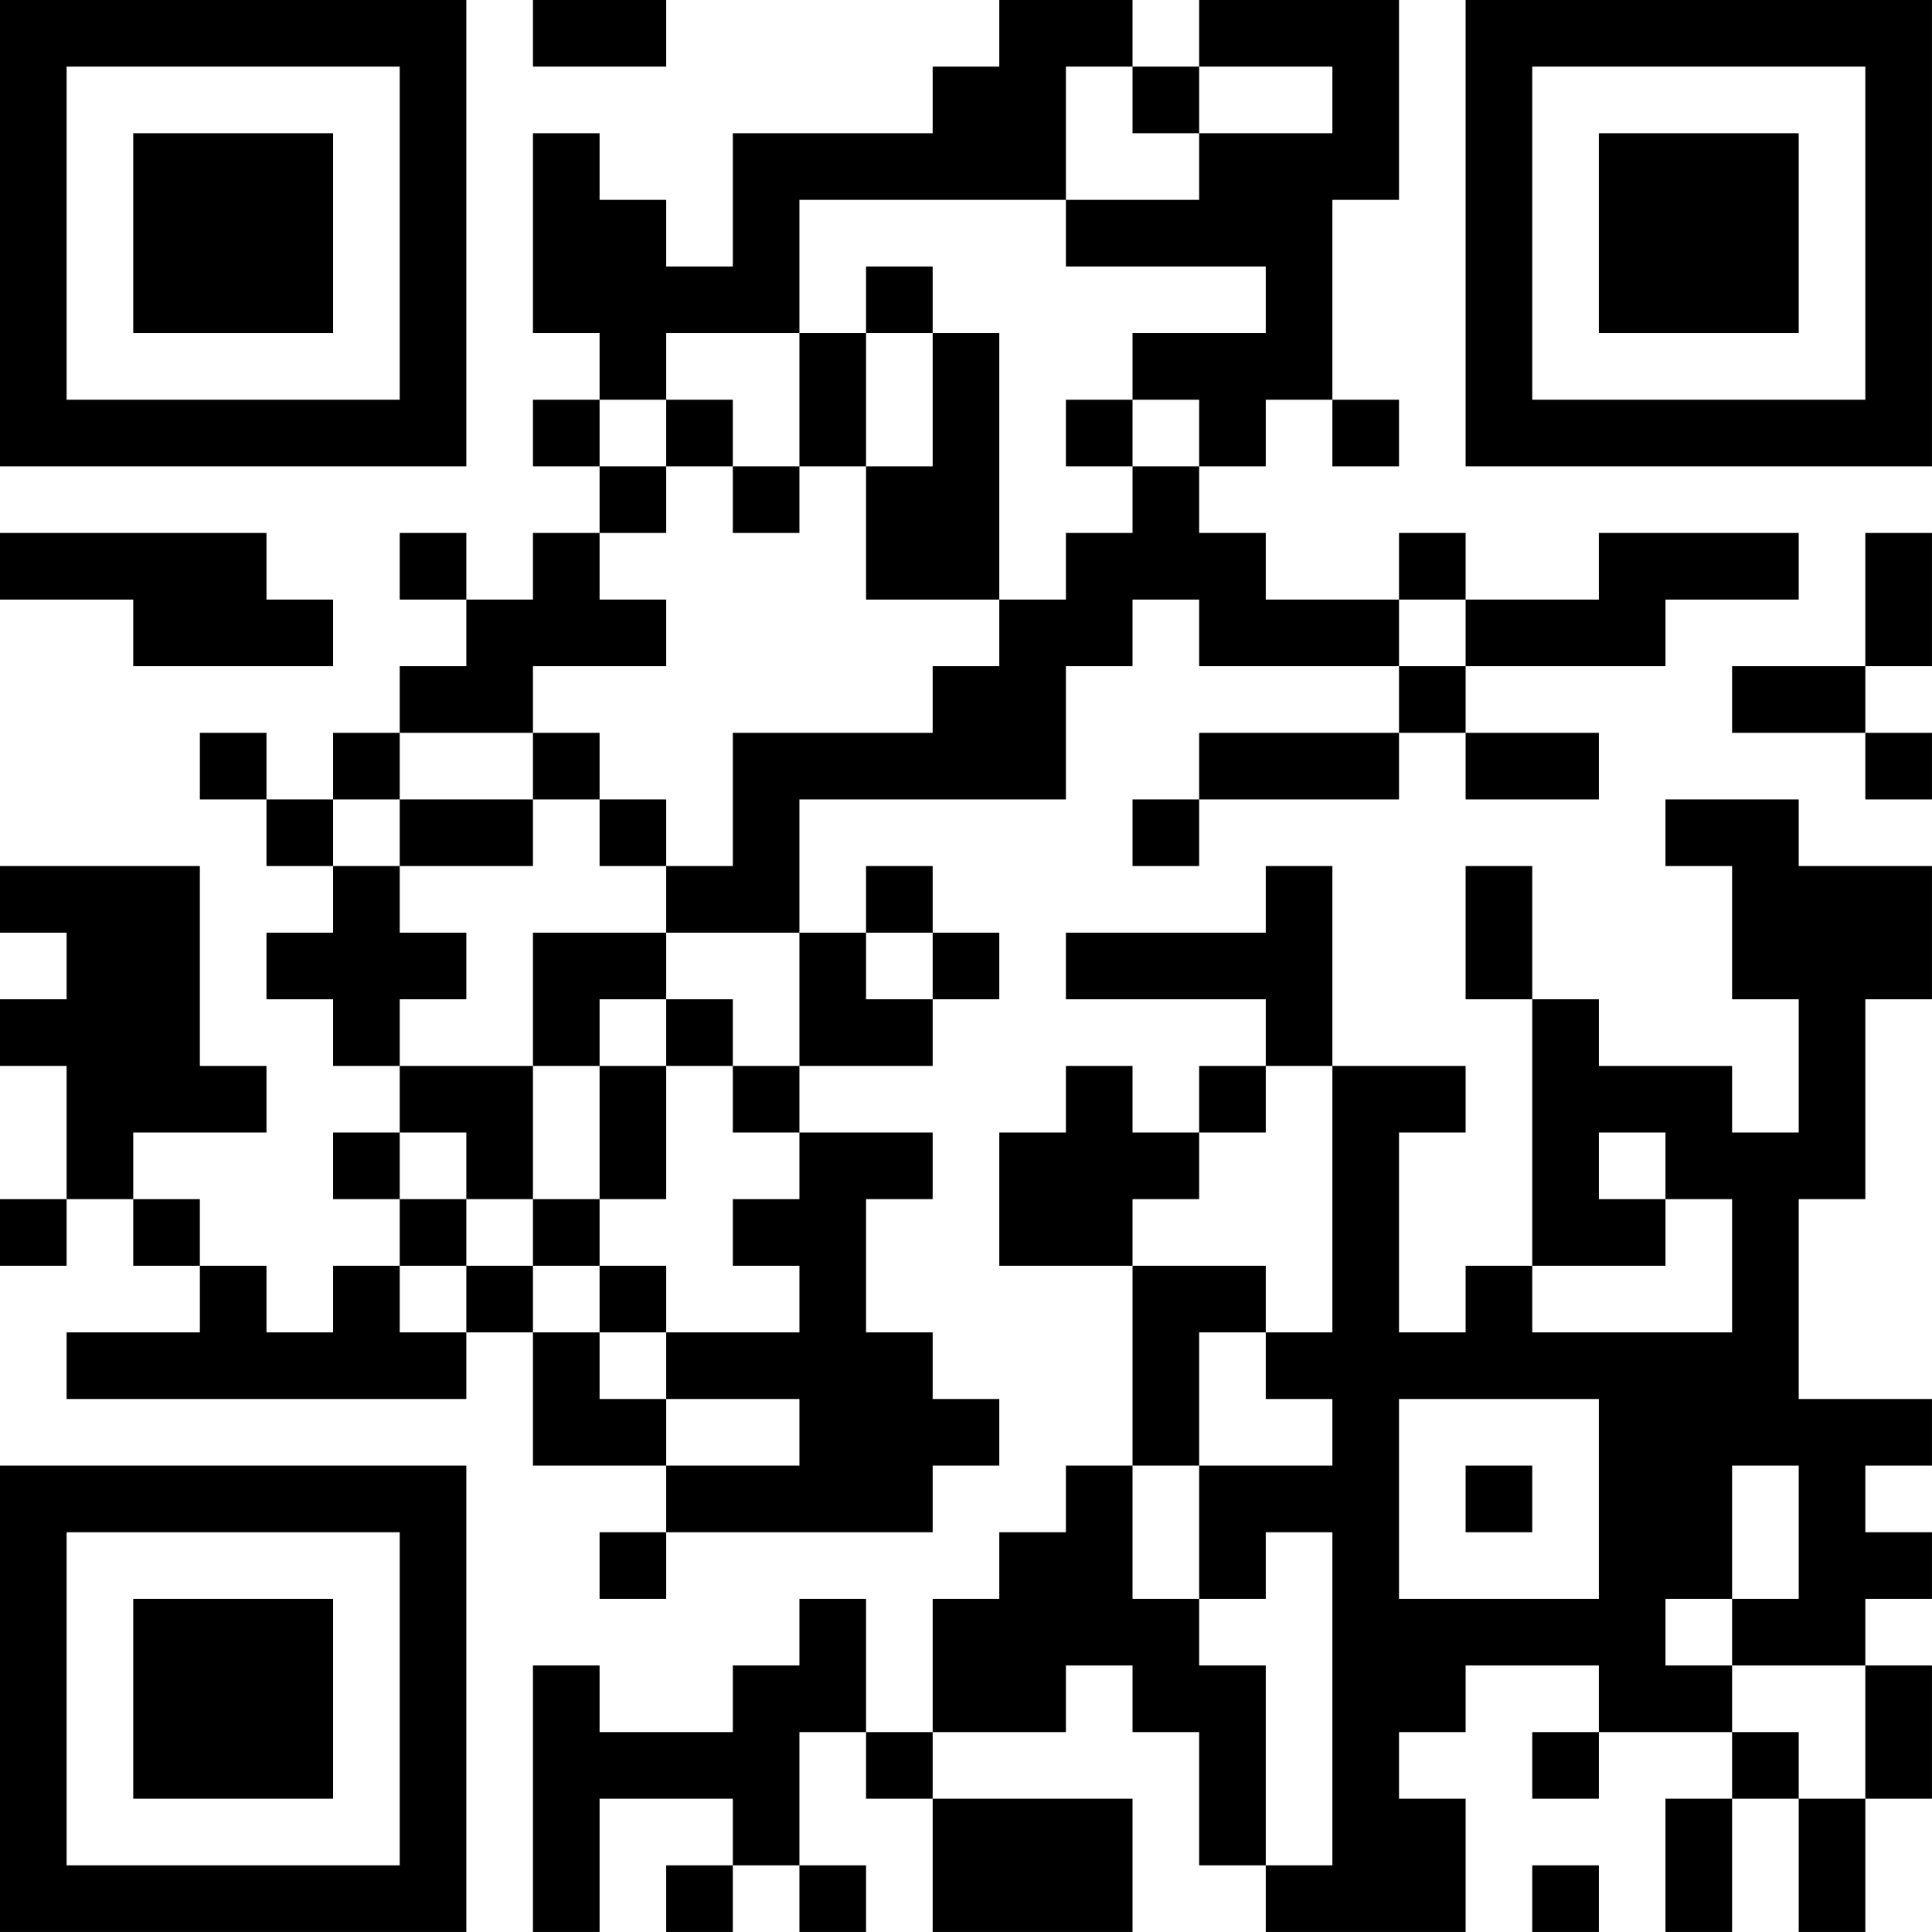
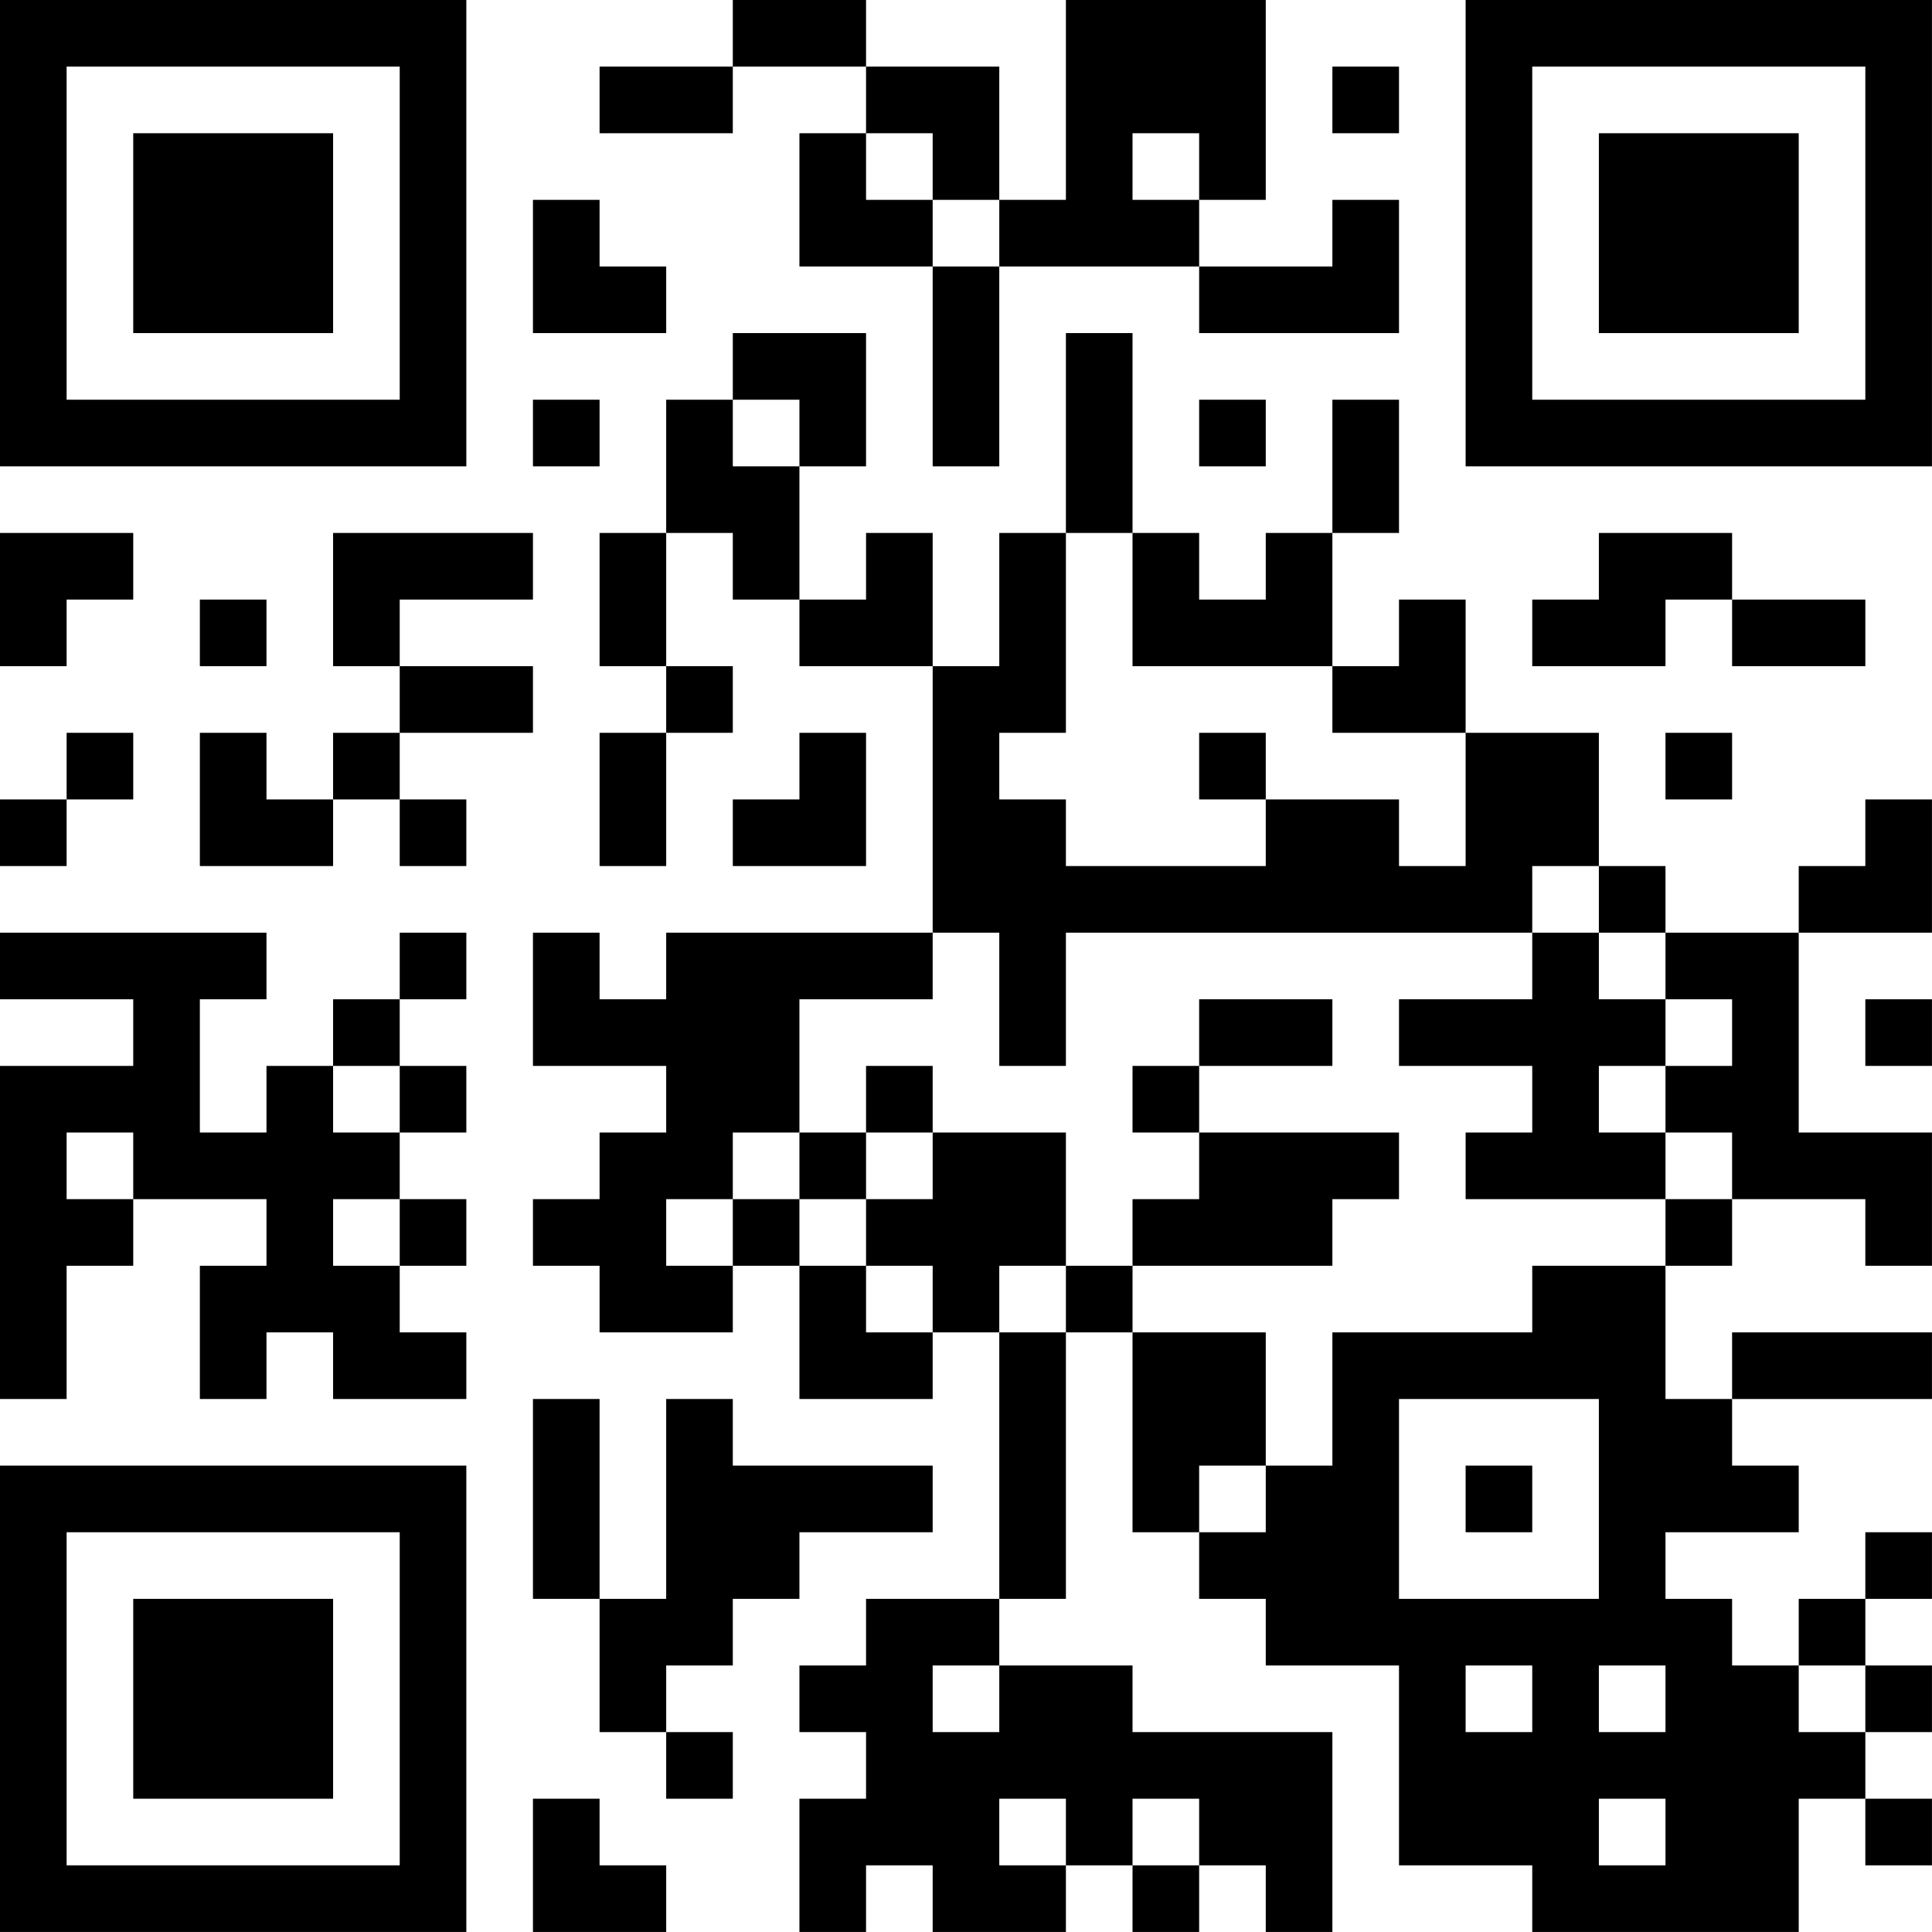
<svg xmlns="http://www.w3.org/2000/svg" version="1.1" width="500" height="500" viewBox="0 0 500 500">
  <rect x="0" y="0" width="500" height="500" fill="#ffffff" />
  <g transform="scale(17.241)">
    <g transform="translate(0,0)">
-       <path fill-rule="evenodd" d="M8 0L8 1L10 1L10 0ZM15 0L15 1L14 1L14 2L11 2L11 4L10 4L10 3L9 3L9 2L8 2L8 5L9 5L9 6L8 6L8 7L9 7L9 8L8 8L8 9L7 9L7 8L6 8L6 9L7 9L7 10L6 10L6 11L5 11L5 12L4 12L4 11L3 11L3 12L4 12L4 13L5 13L5 14L4 14L4 15L5 15L5 16L6 16L6 17L5 17L5 18L6 18L6 19L5 19L5 20L4 20L4 19L3 19L3 18L2 18L2 17L4 17L4 16L3 16L3 13L0 13L0 14L1 14L1 15L0 15L0 16L1 16L1 18L0 18L0 19L1 19L1 18L2 18L2 19L3 19L3 20L1 20L1 21L7 21L7 20L8 20L8 22L10 22L10 23L9 23L9 24L10 24L10 23L14 23L14 22L15 22L15 21L14 21L14 20L13 20L13 18L14 18L14 17L12 17L12 16L14 16L14 15L15 15L15 14L14 14L14 13L13 13L13 14L12 14L12 12L16 12L16 10L17 10L17 9L18 9L18 10L21 10L21 11L18 11L18 12L17 12L17 13L18 13L18 12L21 12L21 11L22 11L22 12L24 12L24 11L22 11L22 10L25 10L25 9L27 9L27 8L24 8L24 9L22 9L22 8L21 8L21 9L19 9L19 8L18 8L18 7L19 7L19 6L20 6L20 7L21 7L21 6L20 6L20 3L21 3L21 0L18 0L18 1L17 1L17 0ZM16 1L16 3L12 3L12 5L10 5L10 6L9 6L9 7L10 7L10 8L9 8L9 9L10 9L10 10L8 10L8 11L6 11L6 12L5 12L5 13L6 13L6 14L7 14L7 15L6 15L6 16L8 16L8 18L7 18L7 17L6 17L6 18L7 18L7 19L6 19L6 20L7 20L7 19L8 19L8 20L9 20L9 21L10 21L10 22L12 22L12 21L10 21L10 20L12 20L12 19L11 19L11 18L12 18L12 17L11 17L11 16L12 16L12 14L10 14L10 13L11 13L11 11L14 11L14 10L15 10L15 9L16 9L16 8L17 8L17 7L18 7L18 6L17 6L17 5L19 5L19 4L16 4L16 3L18 3L18 2L20 2L20 1L18 1L18 2L17 2L17 1ZM13 4L13 5L12 5L12 7L11 7L11 6L10 6L10 7L11 7L11 8L12 8L12 7L13 7L13 9L15 9L15 5L14 5L14 4ZM13 5L13 7L14 7L14 5ZM16 6L16 7L17 7L17 6ZM0 8L0 9L2 9L2 10L5 10L5 9L4 9L4 8ZM28 8L28 10L26 10L26 11L28 11L28 12L29 12L29 11L28 11L28 10L29 10L29 8ZM21 9L21 10L22 10L22 9ZM8 11L8 12L6 12L6 13L8 13L8 12L9 12L9 13L10 13L10 12L9 12L9 11ZM25 12L25 13L26 13L26 15L27 15L27 17L26 17L26 16L24 16L24 15L23 15L23 13L22 13L22 15L23 15L23 19L22 19L22 20L21 20L21 17L22 17L22 16L20 16L20 13L19 13L19 14L16 14L16 15L19 15L19 16L18 16L18 17L17 17L17 16L16 16L16 17L15 17L15 19L17 19L17 22L16 22L16 23L15 23L15 24L14 24L14 26L13 26L13 24L12 24L12 25L11 25L11 26L9 26L9 25L8 25L8 29L9 29L9 27L11 27L11 28L10 28L10 29L11 29L11 28L12 28L12 29L13 29L13 28L12 28L12 26L13 26L13 27L14 27L14 29L17 29L17 27L14 27L14 26L16 26L16 25L17 25L17 26L18 26L18 28L19 28L19 29L22 29L22 27L21 27L21 26L22 26L22 25L24 25L24 26L23 26L23 27L24 27L24 26L26 26L26 27L25 27L25 29L26 29L26 27L27 27L27 29L28 29L28 27L29 27L29 25L28 25L28 24L29 24L29 23L28 23L28 22L29 22L29 21L27 21L27 18L28 18L28 15L29 15L29 13L27 13L27 12ZM8 14L8 16L9 16L9 18L8 18L8 19L9 19L9 20L10 20L10 19L9 19L9 18L10 18L10 16L11 16L11 15L10 15L10 14ZM13 14L13 15L14 15L14 14ZM9 15L9 16L10 16L10 15ZM19 16L19 17L18 17L18 18L17 18L17 19L19 19L19 20L18 20L18 22L17 22L17 24L18 24L18 25L19 25L19 28L20 28L20 23L19 23L19 24L18 24L18 22L20 22L20 21L19 21L19 20L20 20L20 16ZM24 17L24 18L25 18L25 19L23 19L23 20L26 20L26 18L25 18L25 17ZM21 21L21 24L24 24L24 21ZM22 22L22 23L23 23L23 22ZM26 22L26 24L25 24L25 25L26 25L26 26L27 26L27 27L28 27L28 25L26 25L26 24L27 24L27 22ZM23 28L23 29L24 29L24 28ZM0 0L0 7L7 7L7 0ZM1 1L1 6L6 6L6 1ZM2 2L2 5L5 5L5 2ZM22 0L22 7L29 7L29 0ZM23 1L23 6L28 6L28 1ZM24 2L24 5L27 5L27 2ZM0 22L0 29L7 29L7 22ZM1 23L1 28L6 28L6 23ZM2 24L2 27L5 27L5 24Z" fill="#000000" />
+       <path fill-rule="evenodd" d="M11 0L11 1L9 1L9 2L11 2L11 1L13 1L13 2L12 2L12 4L14 4L14 7L15 7L15 4L18 4L18 5L21 5L21 3L20 3L20 4L18 4L18 3L19 3L19 0L16 0L16 3L15 3L15 1L13 1L13 0ZM20 1L20 2L21 2L21 1ZM13 2L13 3L14 3L14 4L15 4L15 3L14 3L14 2ZM17 2L17 3L18 3L18 2ZM8 3L8 5L10 5L10 4L9 4L9 3ZM11 5L11 6L10 6L10 8L9 8L9 10L10 10L10 11L9 11L9 13L10 13L10 11L11 11L11 10L10 10L10 8L11 8L11 9L12 9L12 10L14 10L14 14L10 14L10 15L9 15L9 14L8 14L8 16L10 16L10 17L9 17L9 18L8 18L8 19L9 19L9 20L11 20L11 19L12 19L12 21L14 21L14 20L15 20L15 24L13 24L13 25L12 25L12 26L13 26L13 27L12 27L12 29L13 29L13 28L14 28L14 29L16 29L16 28L17 28L17 29L18 29L18 28L19 28L19 29L20 29L20 26L17 26L17 25L15 25L15 24L16 24L16 20L17 20L17 23L18 23L18 24L19 24L19 25L21 25L21 28L23 28L23 29L27 29L27 27L28 27L28 28L29 28L29 27L28 27L28 26L29 26L29 25L28 25L28 24L29 24L29 23L28 23L28 24L27 24L27 25L26 25L26 24L25 24L25 23L27 23L27 22L26 22L26 21L29 21L29 20L26 20L26 21L25 21L25 19L26 19L26 18L28 18L28 19L29 19L29 17L27 17L27 14L29 14L29 12L28 12L28 13L27 13L27 14L25 14L25 13L24 13L24 11L22 11L22 9L21 9L21 10L20 10L20 8L21 8L21 6L20 6L20 8L19 8L19 9L18 9L18 8L17 8L17 5L16 5L16 8L15 8L15 10L14 10L14 8L13 8L13 9L12 9L12 7L13 7L13 5ZM8 6L8 7L9 7L9 6ZM11 6L11 7L12 7L12 6ZM18 6L18 7L19 7L19 6ZM0 8L0 10L1 10L1 9L2 9L2 8ZM5 8L5 10L6 10L6 11L5 11L5 12L4 12L4 11L3 11L3 13L5 13L5 12L6 12L6 13L7 13L7 12L6 12L6 11L8 11L8 10L6 10L6 9L8 9L8 8ZM16 8L16 11L15 11L15 12L16 12L16 13L19 13L19 12L21 12L21 13L22 13L22 11L20 11L20 10L17 10L17 8ZM24 8L24 9L23 9L23 10L25 10L25 9L26 9L26 10L28 10L28 9L26 9L26 8ZM3 9L3 10L4 10L4 9ZM1 11L1 12L0 12L0 13L1 13L1 12L2 12L2 11ZM12 11L12 12L11 12L11 13L13 13L13 11ZM18 11L18 12L19 12L19 11ZM25 11L25 12L26 12L26 11ZM23 13L23 14L16 14L16 16L15 16L15 14L14 14L14 15L12 15L12 17L11 17L11 18L10 18L10 19L11 19L11 18L12 18L12 19L13 19L13 20L14 20L14 19L13 19L13 18L14 18L14 17L16 17L16 19L15 19L15 20L16 20L16 19L17 19L17 20L19 20L19 22L18 22L18 23L19 23L19 22L20 22L20 20L23 20L23 19L25 19L25 18L26 18L26 17L25 17L25 16L26 16L26 15L25 15L25 14L24 14L24 13ZM0 14L0 15L2 15L2 16L0 16L0 21L1 21L1 19L2 19L2 18L4 18L4 19L3 19L3 21L4 21L4 20L5 20L5 21L7 21L7 20L6 20L6 19L7 19L7 18L6 18L6 17L7 17L7 16L6 16L6 15L7 15L7 14L6 14L6 15L5 15L5 16L4 16L4 17L3 17L3 15L4 15L4 14ZM23 14L23 15L21 15L21 16L23 16L23 17L22 17L22 18L25 18L25 17L24 17L24 16L25 16L25 15L24 15L24 14ZM18 15L18 16L17 16L17 17L18 17L18 18L17 18L17 19L20 19L20 18L21 18L21 17L18 17L18 16L20 16L20 15ZM28 15L28 16L29 16L29 15ZM5 16L5 17L6 17L6 16ZM13 16L13 17L12 17L12 18L13 18L13 17L14 17L14 16ZM1 17L1 18L2 18L2 17ZM5 18L5 19L6 19L6 18ZM8 21L8 24L9 24L9 26L10 26L10 27L11 27L11 26L10 26L10 25L11 25L11 24L12 24L12 23L14 23L14 22L11 22L11 21L10 21L10 24L9 24L9 21ZM21 21L21 24L24 24L24 21ZM22 22L22 23L23 23L23 22ZM14 25L14 26L15 26L15 25ZM22 25L22 26L23 26L23 25ZM24 25L24 26L25 26L25 25ZM27 25L27 26L28 26L28 25ZM8 27L8 29L10 29L10 28L9 28L9 27ZM15 27L15 28L16 28L16 27ZM17 27L17 28L18 28L18 27ZM24 27L24 28L25 28L25 27ZM0 0L0 7L7 7L7 0ZM1 1L1 6L6 6L6 1ZM2 2L2 5L5 5L5 2ZM22 0L22 7L29 7L29 0ZM23 1L23 6L28 6L28 1ZM24 2L24 5L27 5L27 2ZM0 22L0 29L7 29L7 22ZM1 23L1 28L6 28L6 23ZM2 24L2 27L5 27L5 24Z" fill="#000000" />
    </g>
  </g>
</svg>
